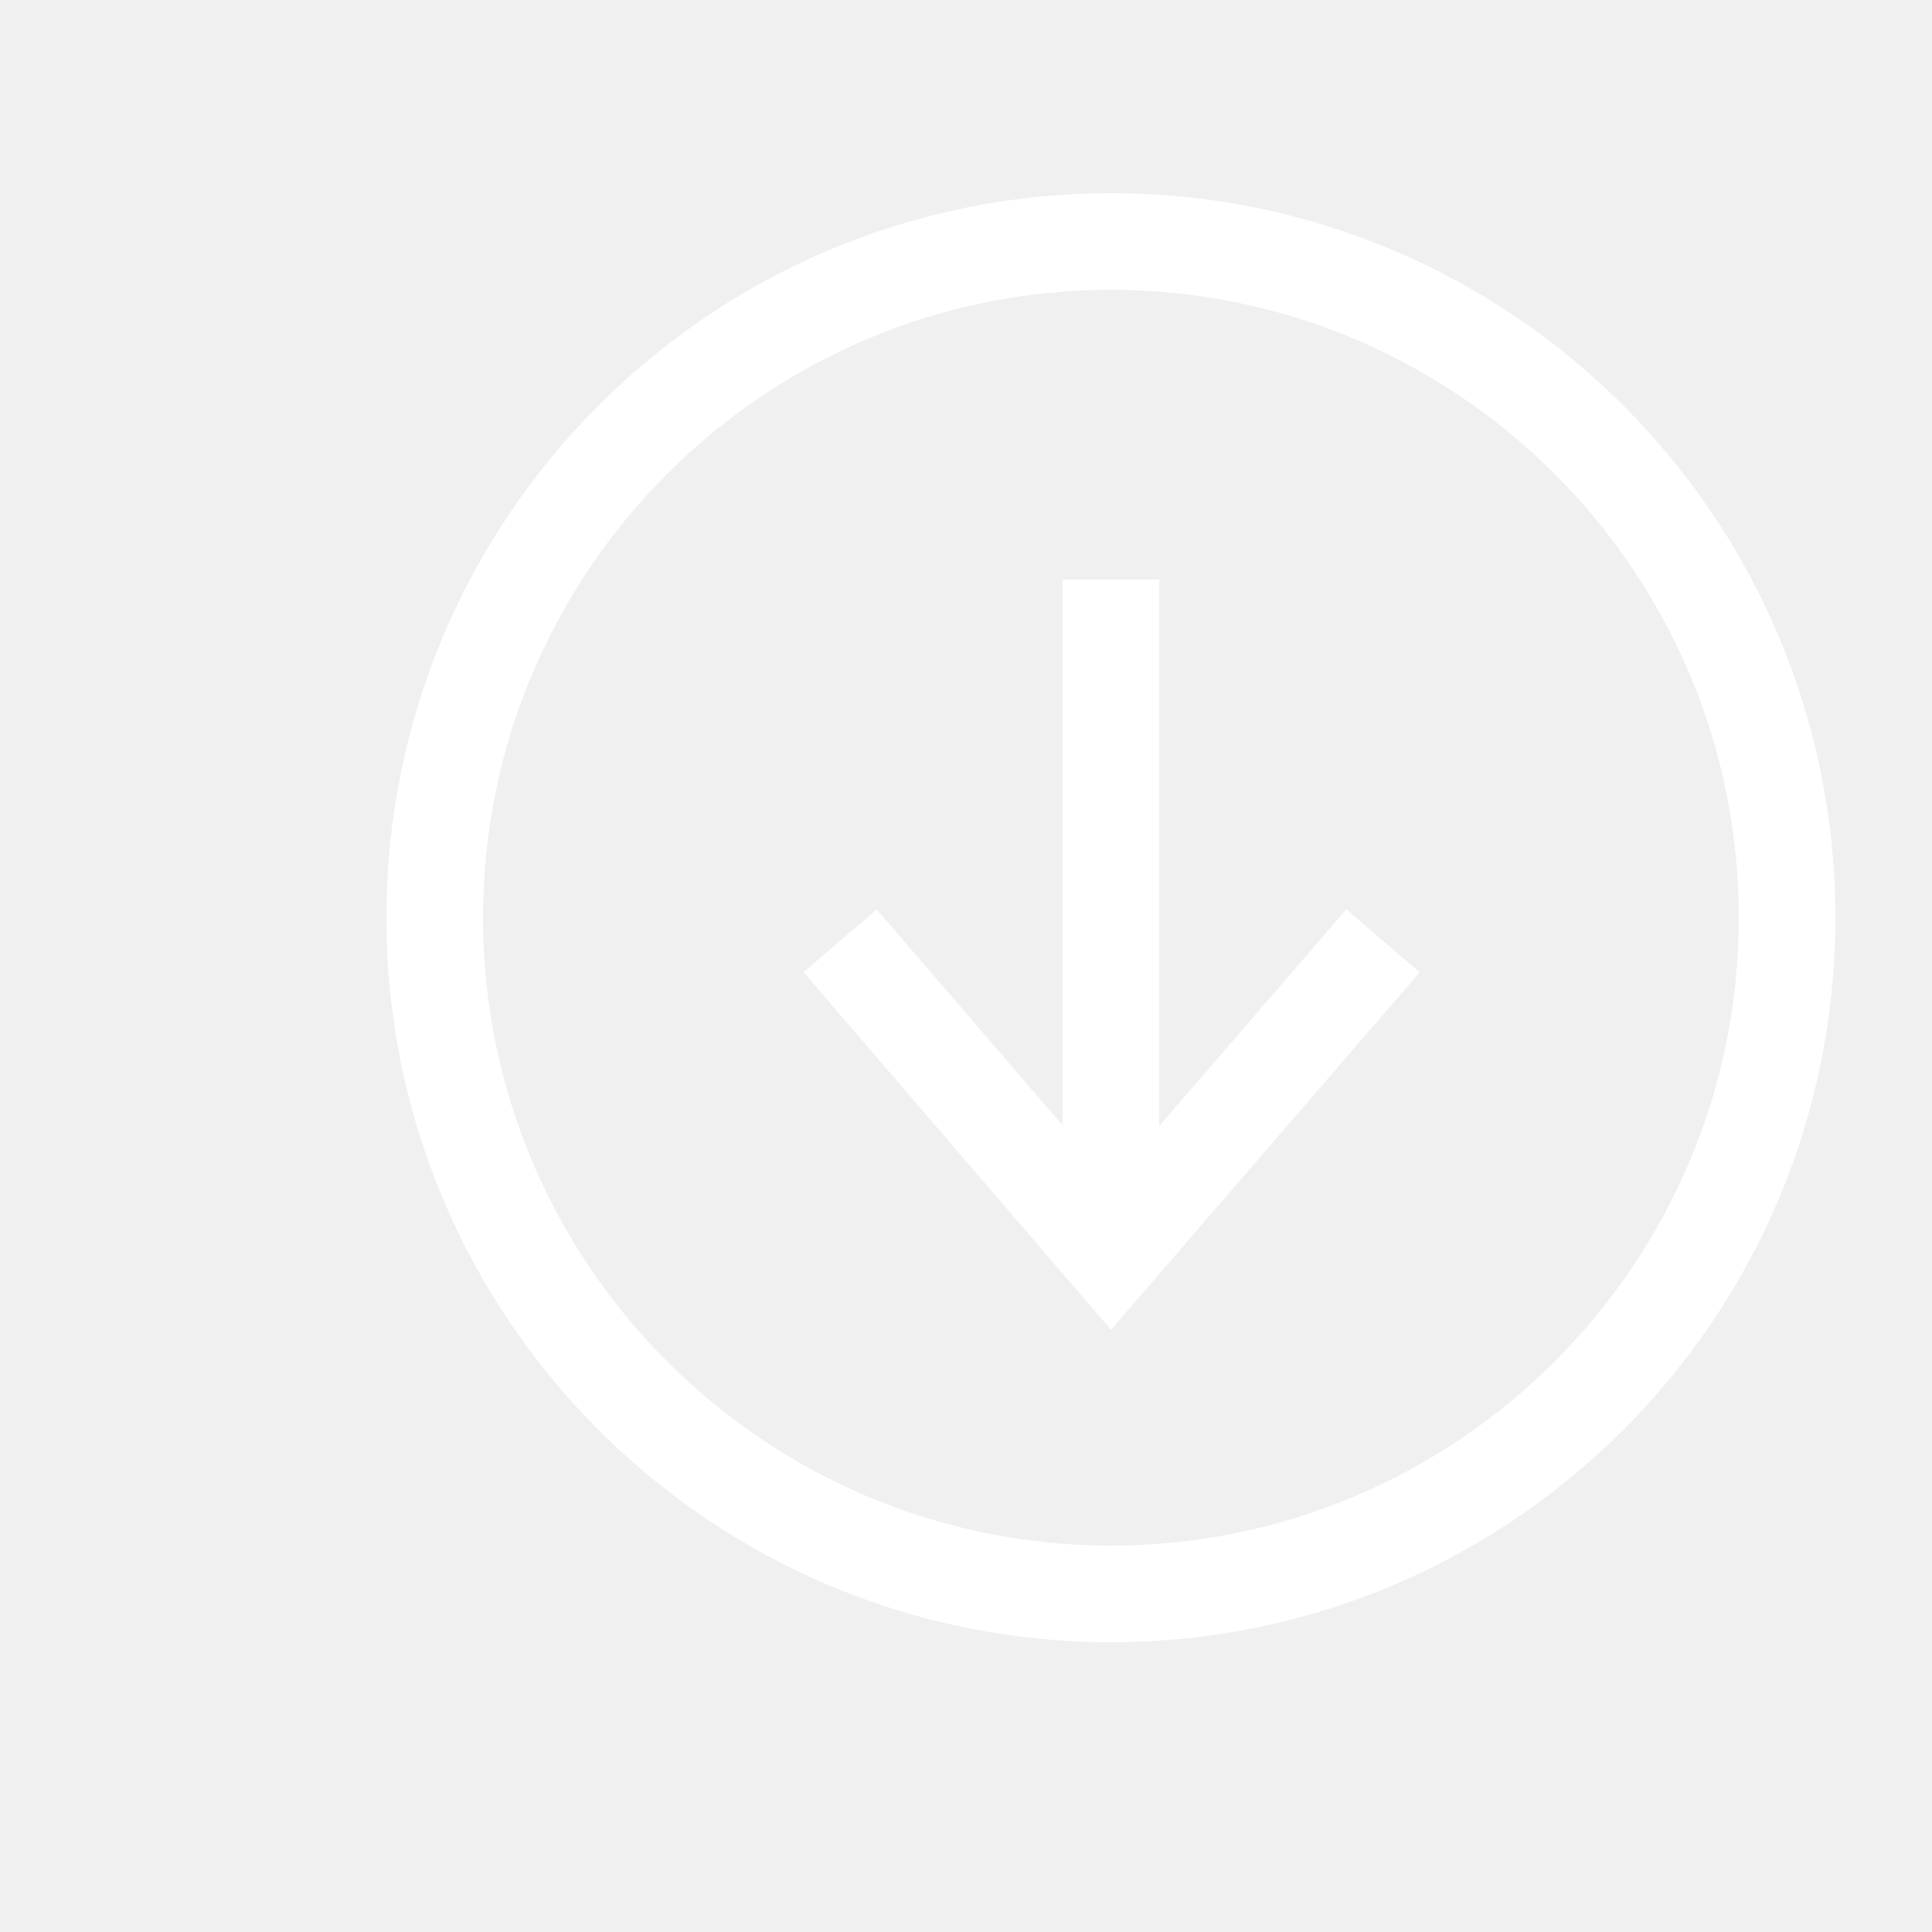
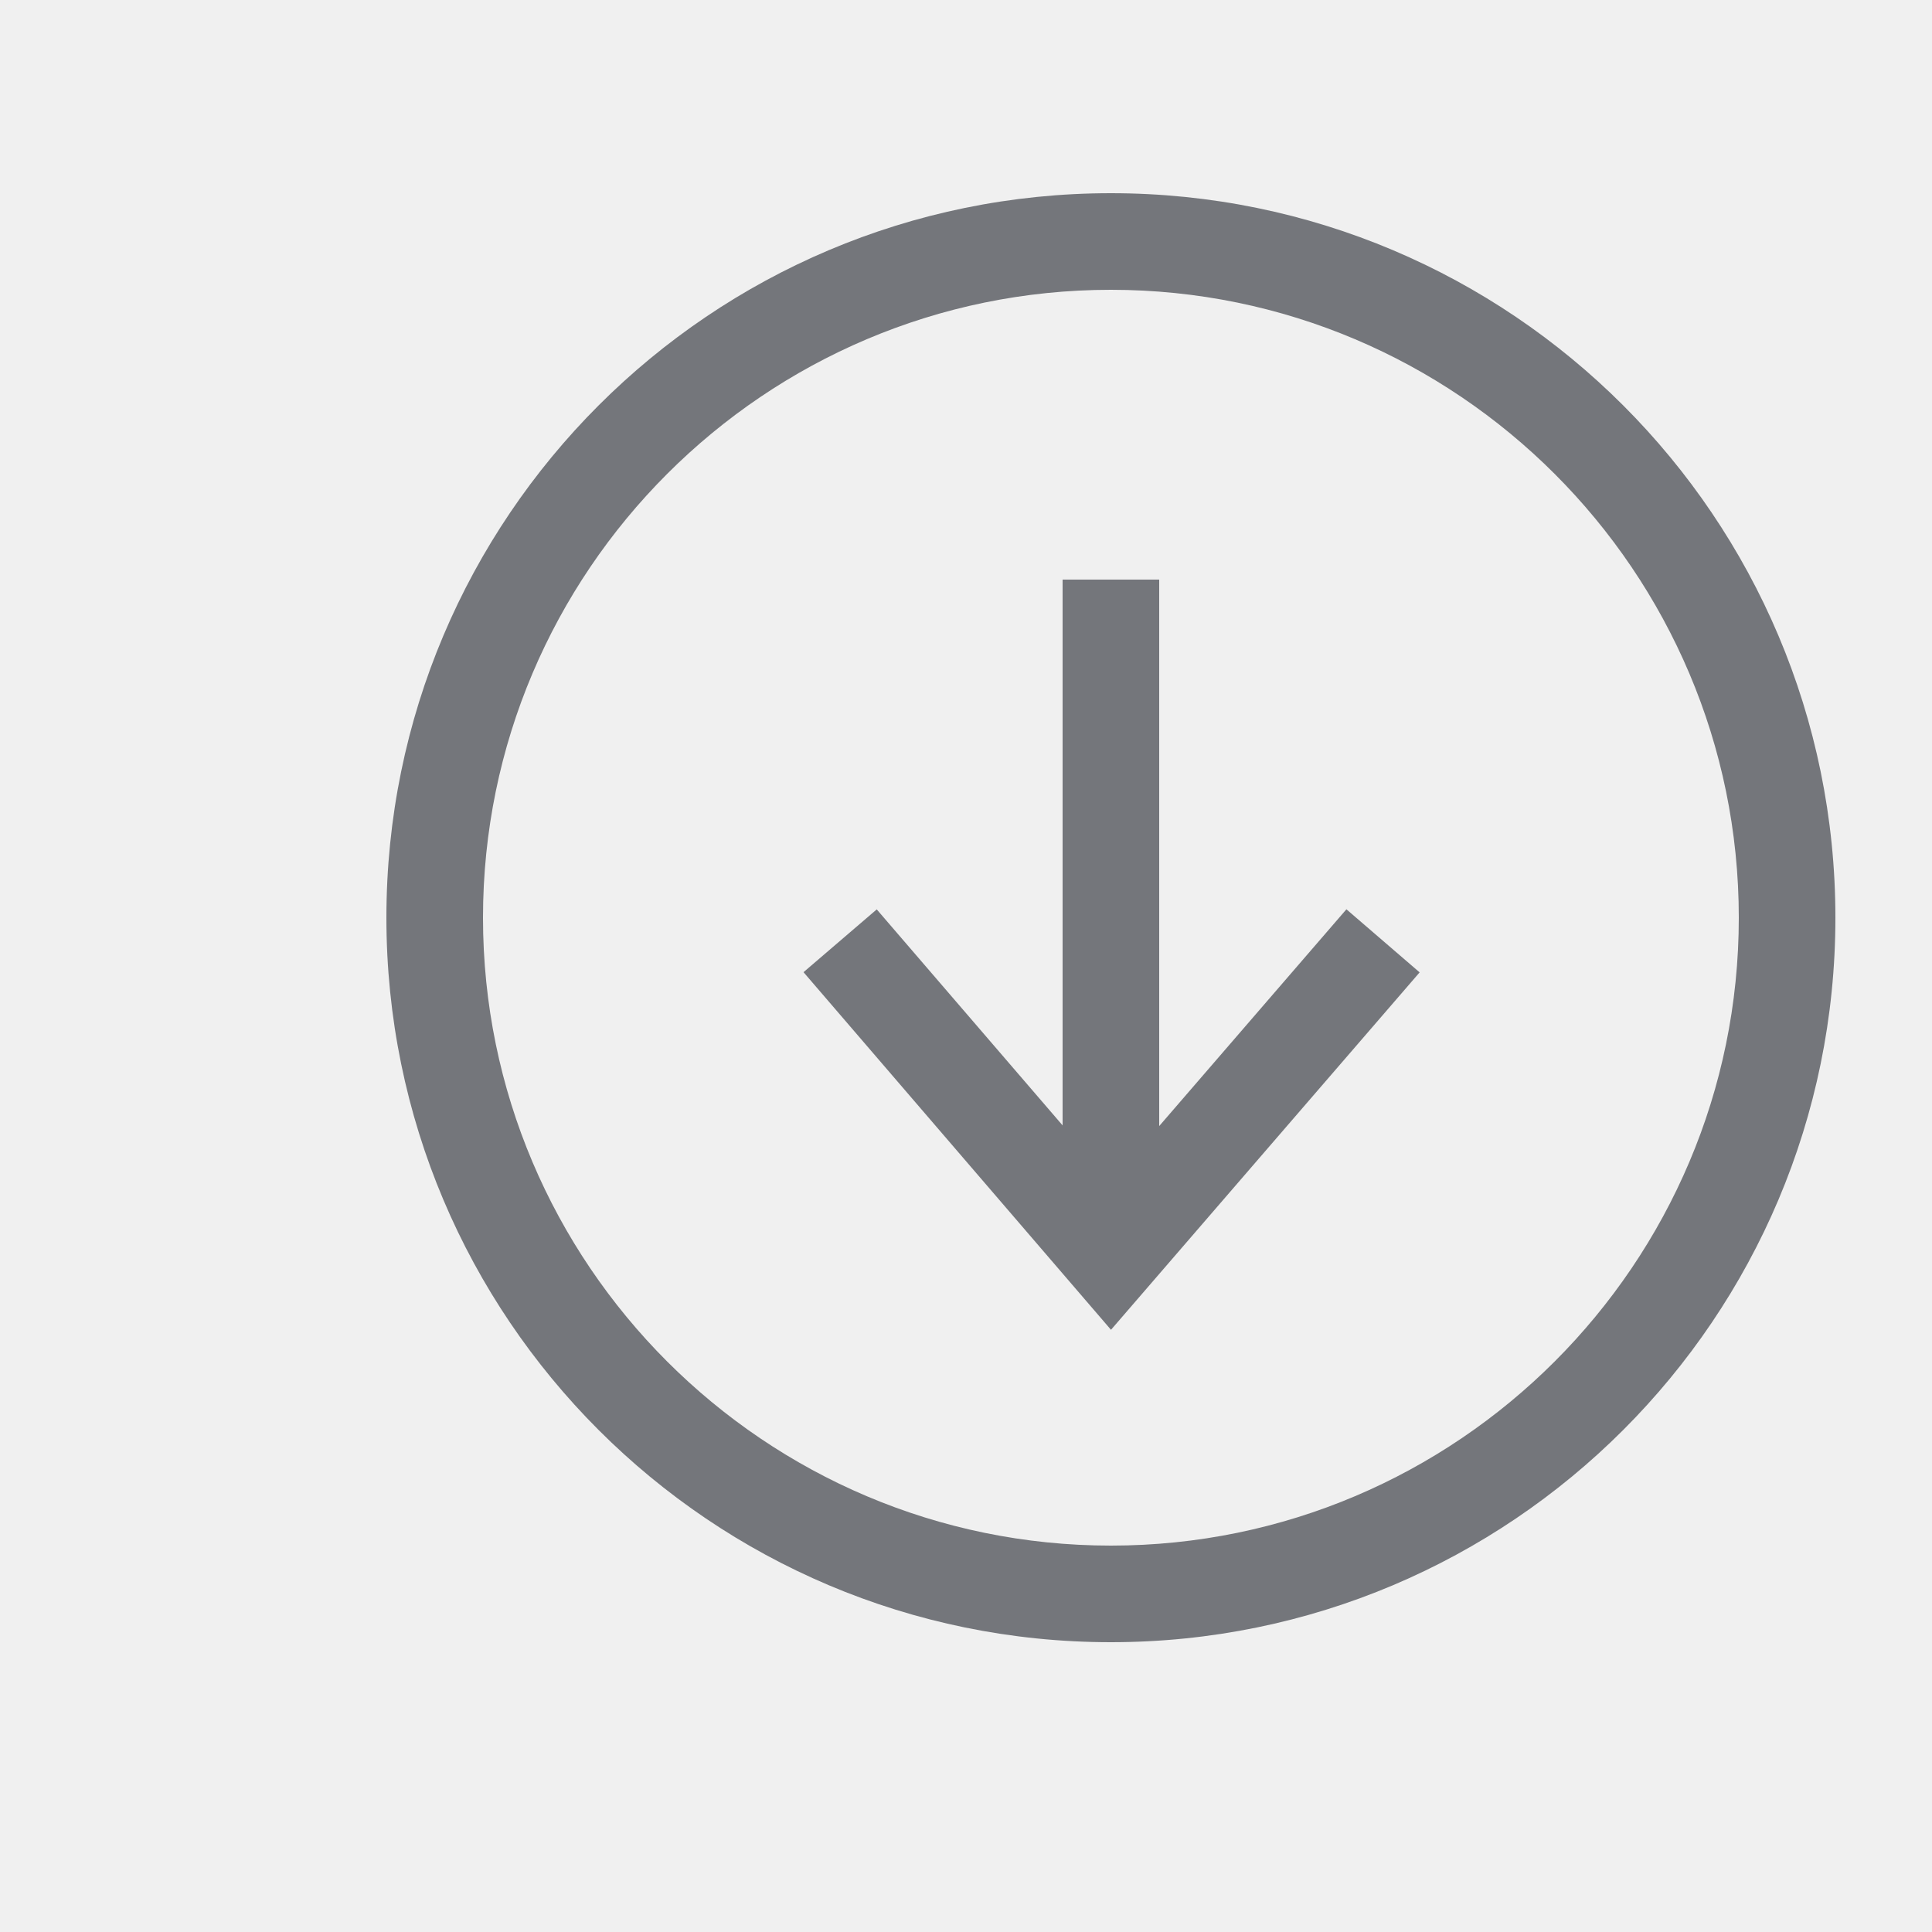
<svg xmlns="http://www.w3.org/2000/svg" viewBox="0 0 20 20">
-   <path d="M12 11.657V6h-1v5.65L9.076 9.414l-.758.65 3.183 3.702 3.195-3.7-.758-.653L12 11.657zM11.5 2C7.358 2 4 5.358 4 9.5c0 4.142 3.358 7.5 7.5 7.5 4.142 0 7.5-3.358 7.5-7.5C19 5.358 15.642 2 11.5 2zm0 14C7.916 16 5 13.084 5 9.5S7.916 3 11.5 3 18 5.916 18 9.5 15.084 16 11.5 16z" fill="#ffffff" fill-rule="evenodd" />
+   <path d="M12 11.657V6h-1v5.65L9.076 9.414l-.758.65 3.183 3.702 3.195-3.7-.758-.653L12 11.657zM11.5 2C7.358 2 4 5.358 4 9.5c0 4.142 3.358 7.5 7.5 7.5 4.142 0 7.5-3.358 7.5-7.5C19 5.358 15.642 2 11.5 2zm0 14C7.916 16 5 13.084 5 9.5S7.916 3 11.5 3 18 5.916 18 9.5 15.084 16 11.5 16z" fill="#74767B" fill-rule="evenodd" />
</svg>
